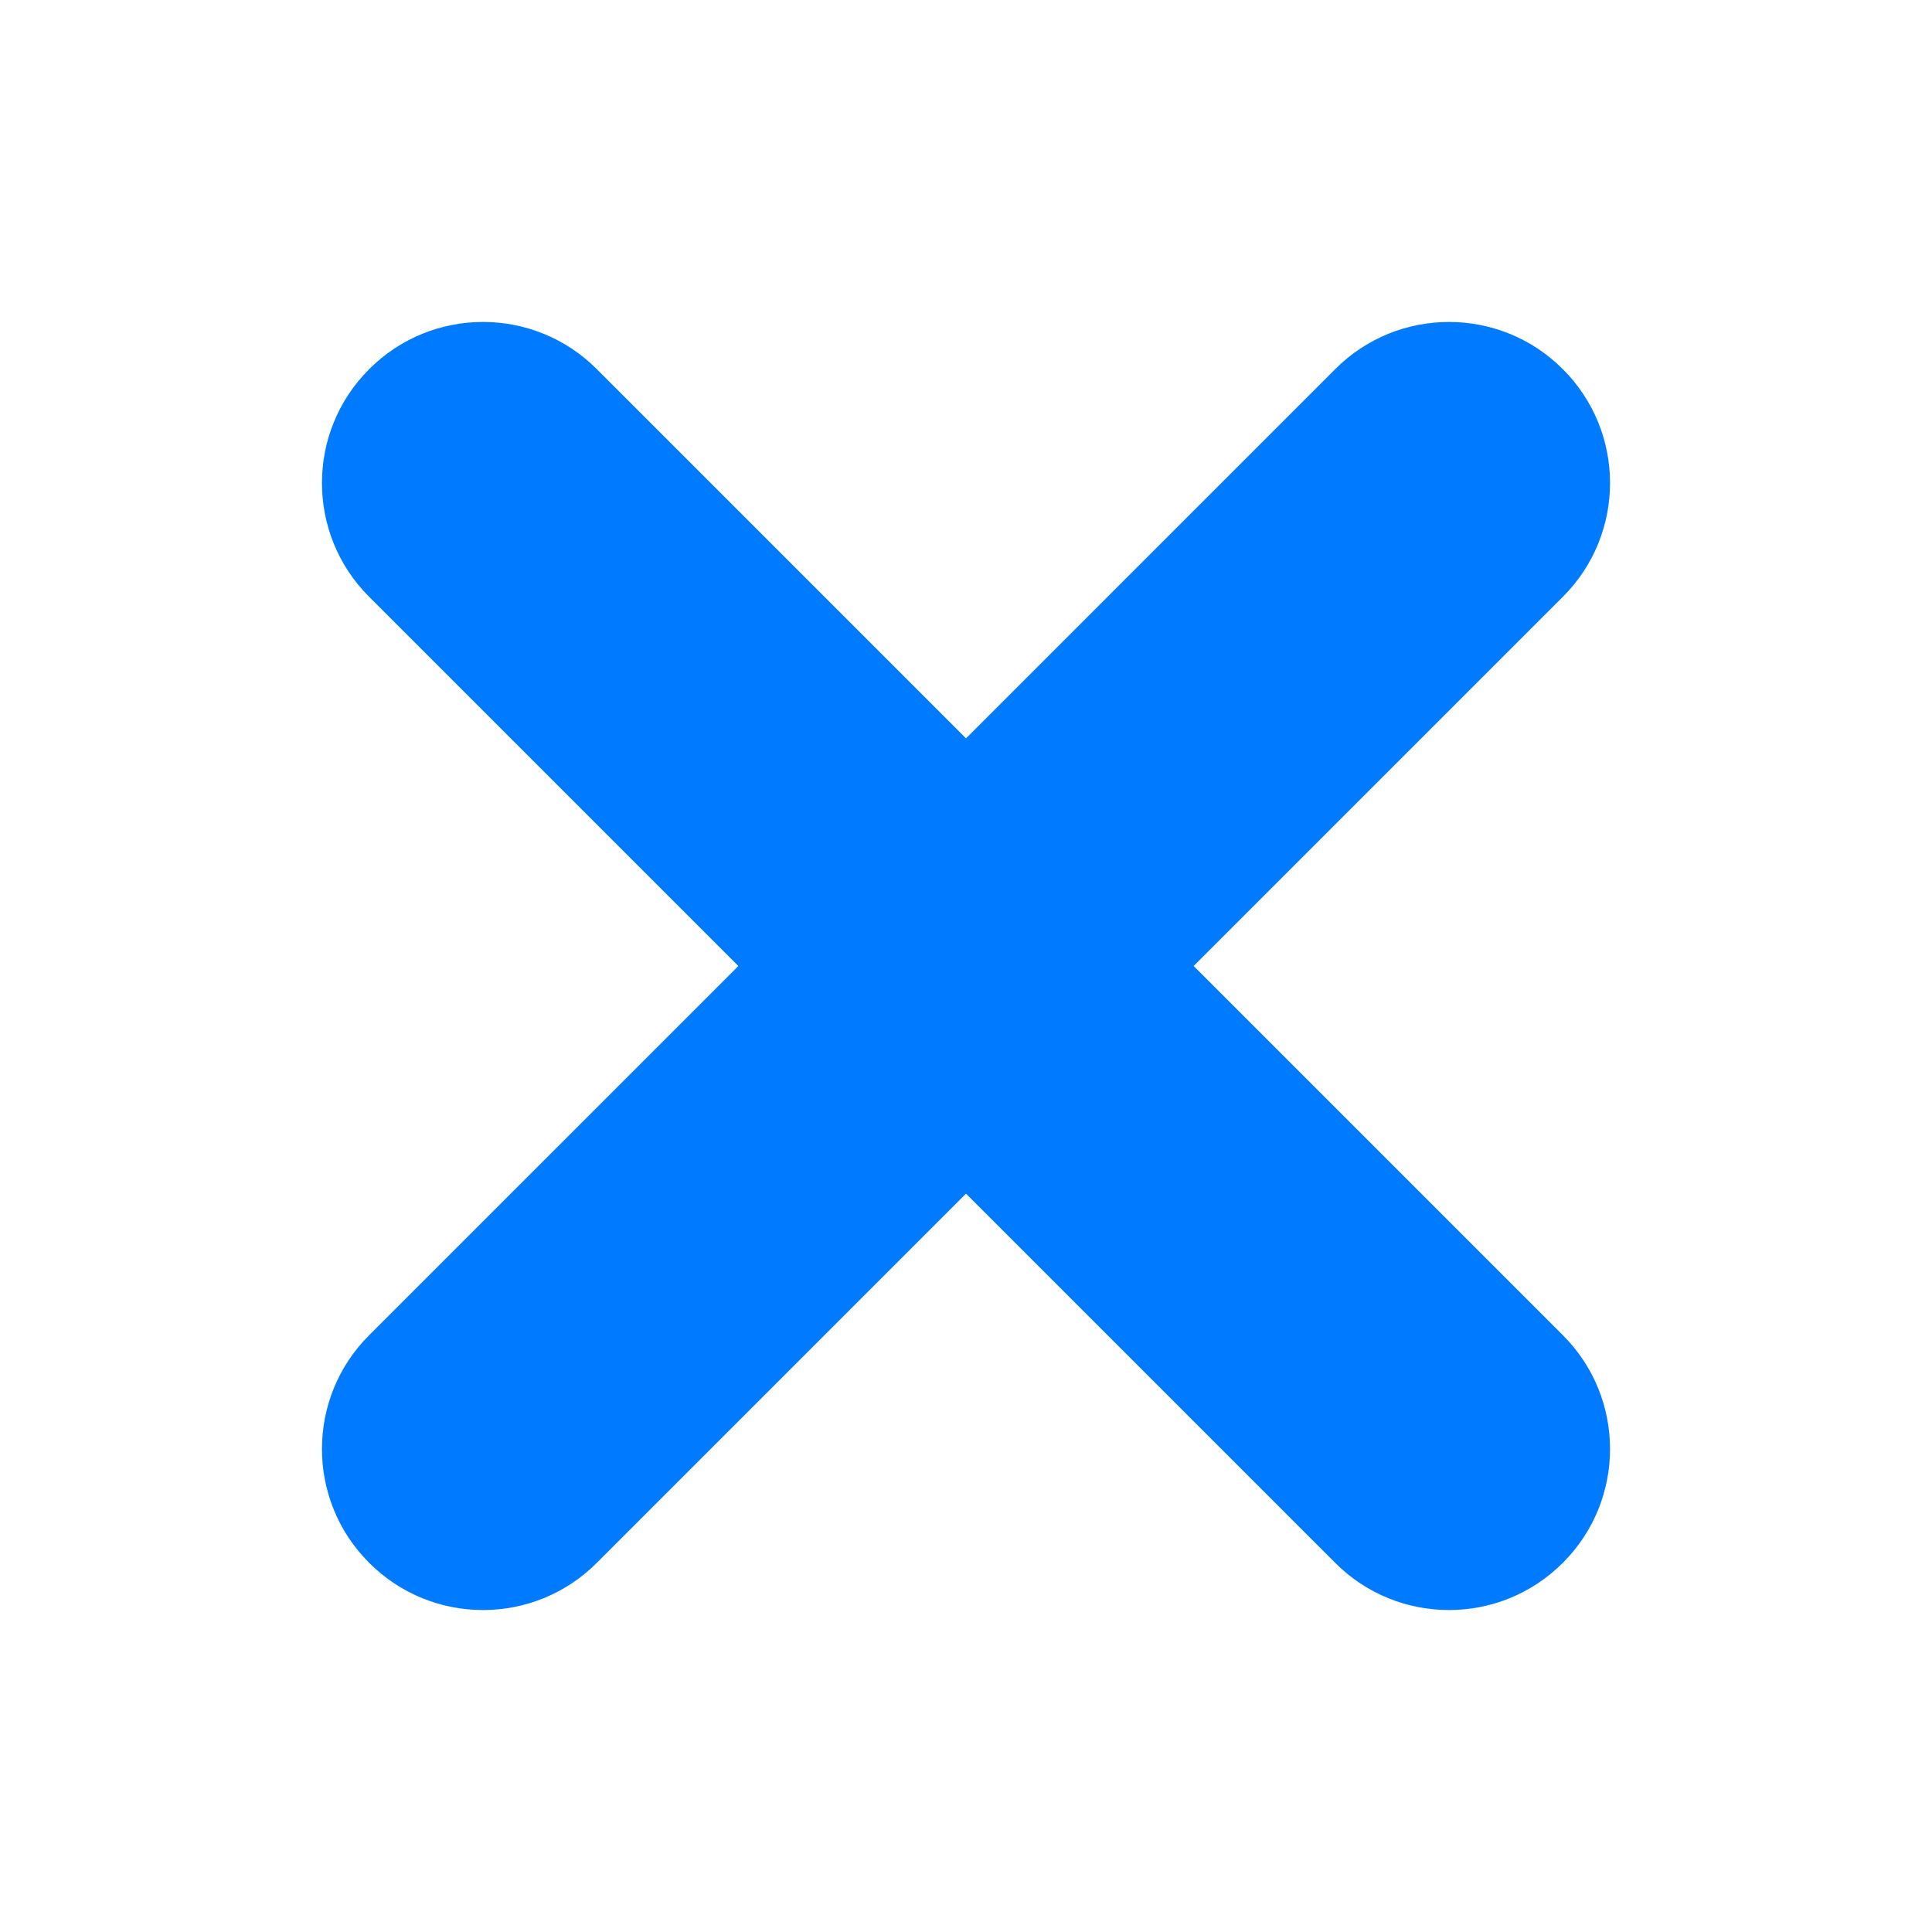
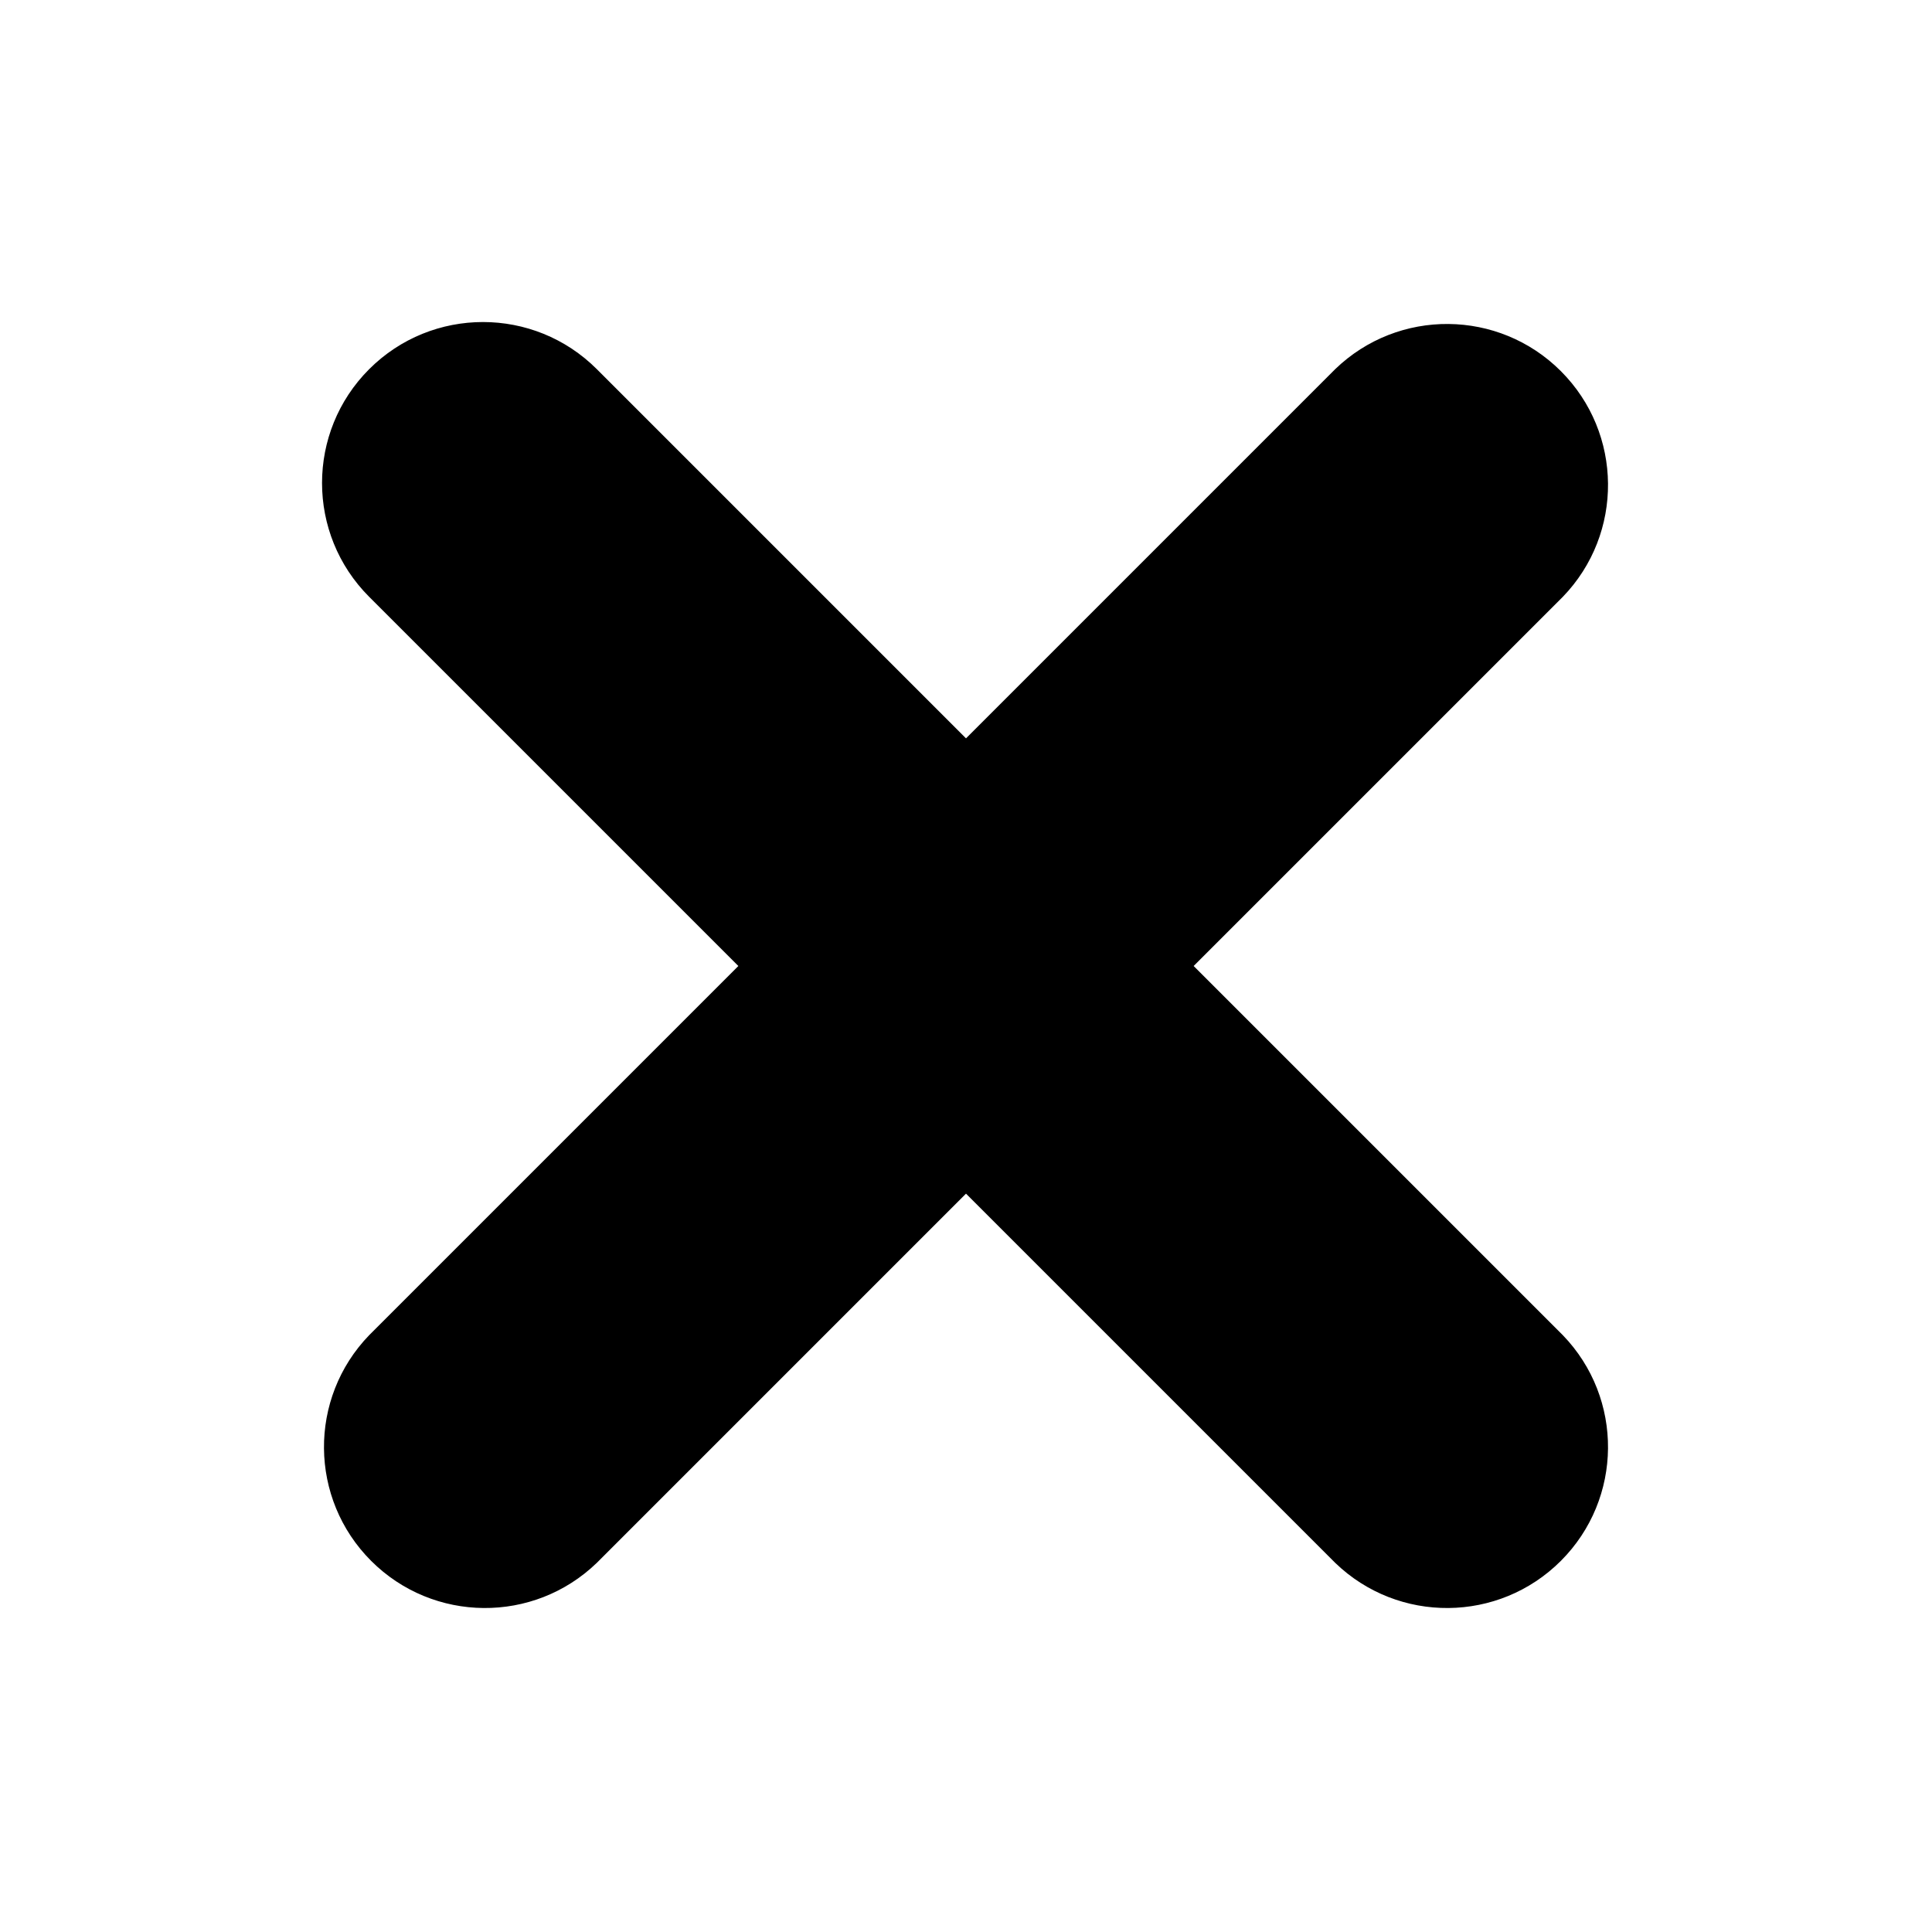
- <svg xmlns="http://www.w3.org/2000/svg" width="12" height="12" viewBox="0 0 12 12" fill="none">
-   <path fill-rule="evenodd" clip-rule="evenodd" d="M2.293 2.293C2.683 1.902 3.317 1.902 3.707 2.293L6 4.586L8.293 2.293C8.683 1.902 9.317 1.902 9.707 2.293C10.098 2.683 10.098 3.317 9.707 3.707L7.414 6L9.707 8.293C10.098 8.683 10.098 9.317 9.707 9.707C9.317 10.098 8.683 10.098 8.293 9.707L6 7.414L3.707 9.707C3.317 10.098 2.683 10.098 2.293 9.707C1.902 9.317 1.902 8.683 2.293 8.293L4.586 6L2.293 3.707C1.902 3.317 1.902 2.683 2.293 2.293Z" fill="#007AFF" />
+ <svg xmlns="http://www.w3.org/2000/svg" width="12" height="12" fill="none">
+   <path fill="currentColor" fill-rule="evenodd" d="M2.293 2.293a1 1 0 0 1 1.414 0L6 4.586l2.293-2.293a1 1 0 0 1 1.414 1.414L7.414 6l2.293 2.293a1 1 0 0 1-1.414 1.414L6 7.414 3.707 9.707a1 1 0 0 1-1.414-1.414L4.586 6 2.293 3.707a1 1 0 0 1 0-1.414" clip-rule="evenodd" />
</svg>
